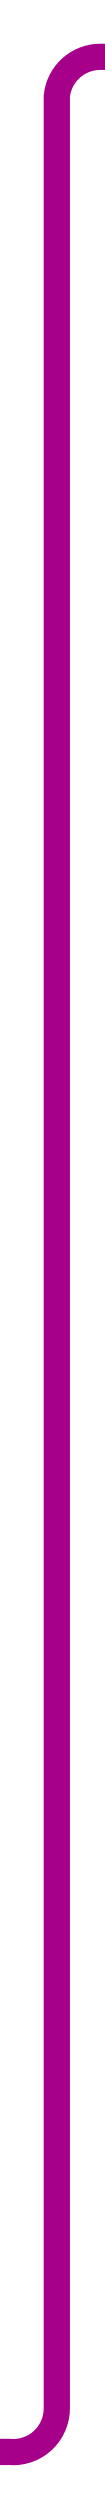
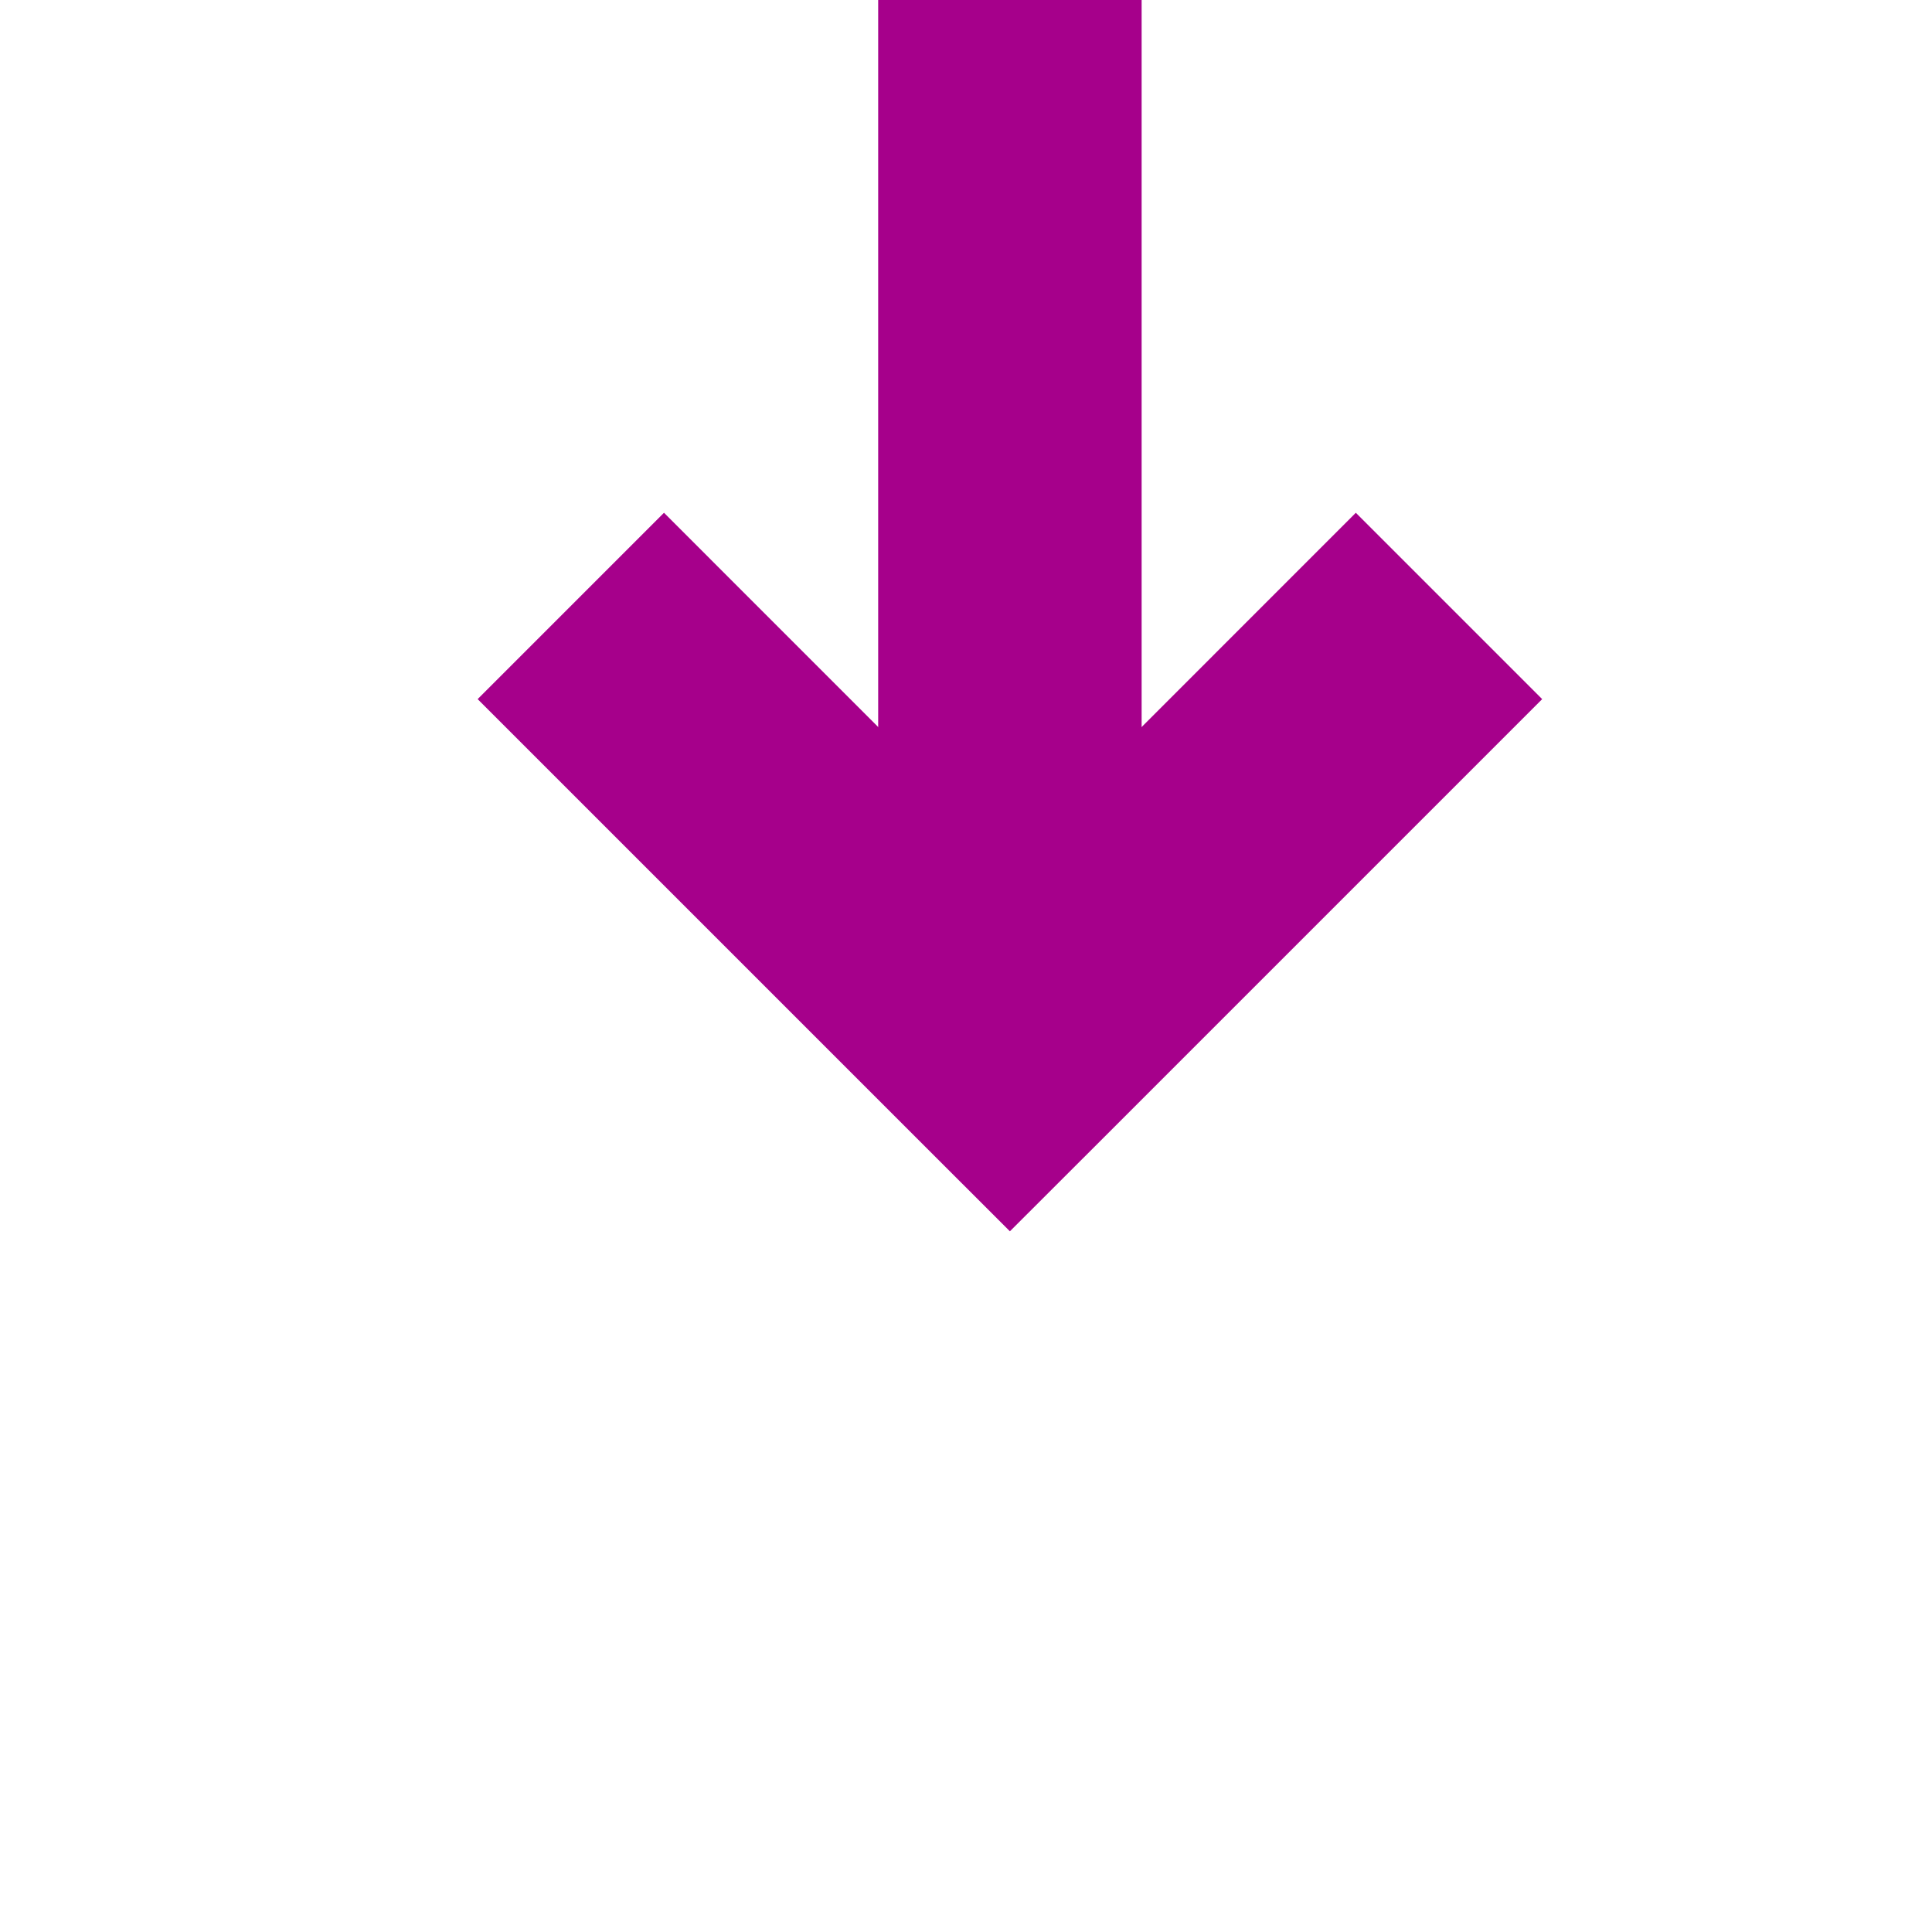
- <svg xmlns="http://www.w3.org/2000/svg" version="1.1" width="12px" height="286px" preserveAspectRatio="xMidYMin meet" viewBox="2606 2718  10 286">
-   <path d="M 2434 2998.5  L 2606 2998.5  A 5 5 0 0 0 2611.5 2993.5 L 2611.5 2729  A 5 5 0 0 1 2616.5 2724.5 L 2712 2724.5  " stroke-width="3" stroke="#a6008b" fill="none" />
-   <path d="M 2706.839 2720.561  L 2710.779 2724.5  L 2706.839 2728.439  L 2708.961 2730.561  L 2713.961 2725.561  L 2715.021 2724.5  L 2713.961 2723.439  L 2708.961 2718.439  L 2706.839 2720.561  Z " fill-rule="nonzero" fill="#a6008b" stroke="none" />
+ <svg xmlns="http://www.w3.org/2000/svg" version="1.1" width="22px" height="22px" preserveAspectRatio="xMinYMid meet" viewBox="2280 2570  22 20">
+   <path d="M 2291.5 2542  L 2291.5 2580  " stroke-width="3" stroke="#a6008b" fill="none" />
+   <path d="M 2295.439 2574.839  L 2291.5 2578.779  L 2287.561 2574.839  L 2285.439 2576.961  L 2290.439 2581.961  L 2291.5 2583.021  L 2292.561 2581.961  L 2297.561 2576.961  L 2295.439 2574.839  Z " fill-rule="nonzero" fill="#a6008b" stroke="none" />
</svg>
